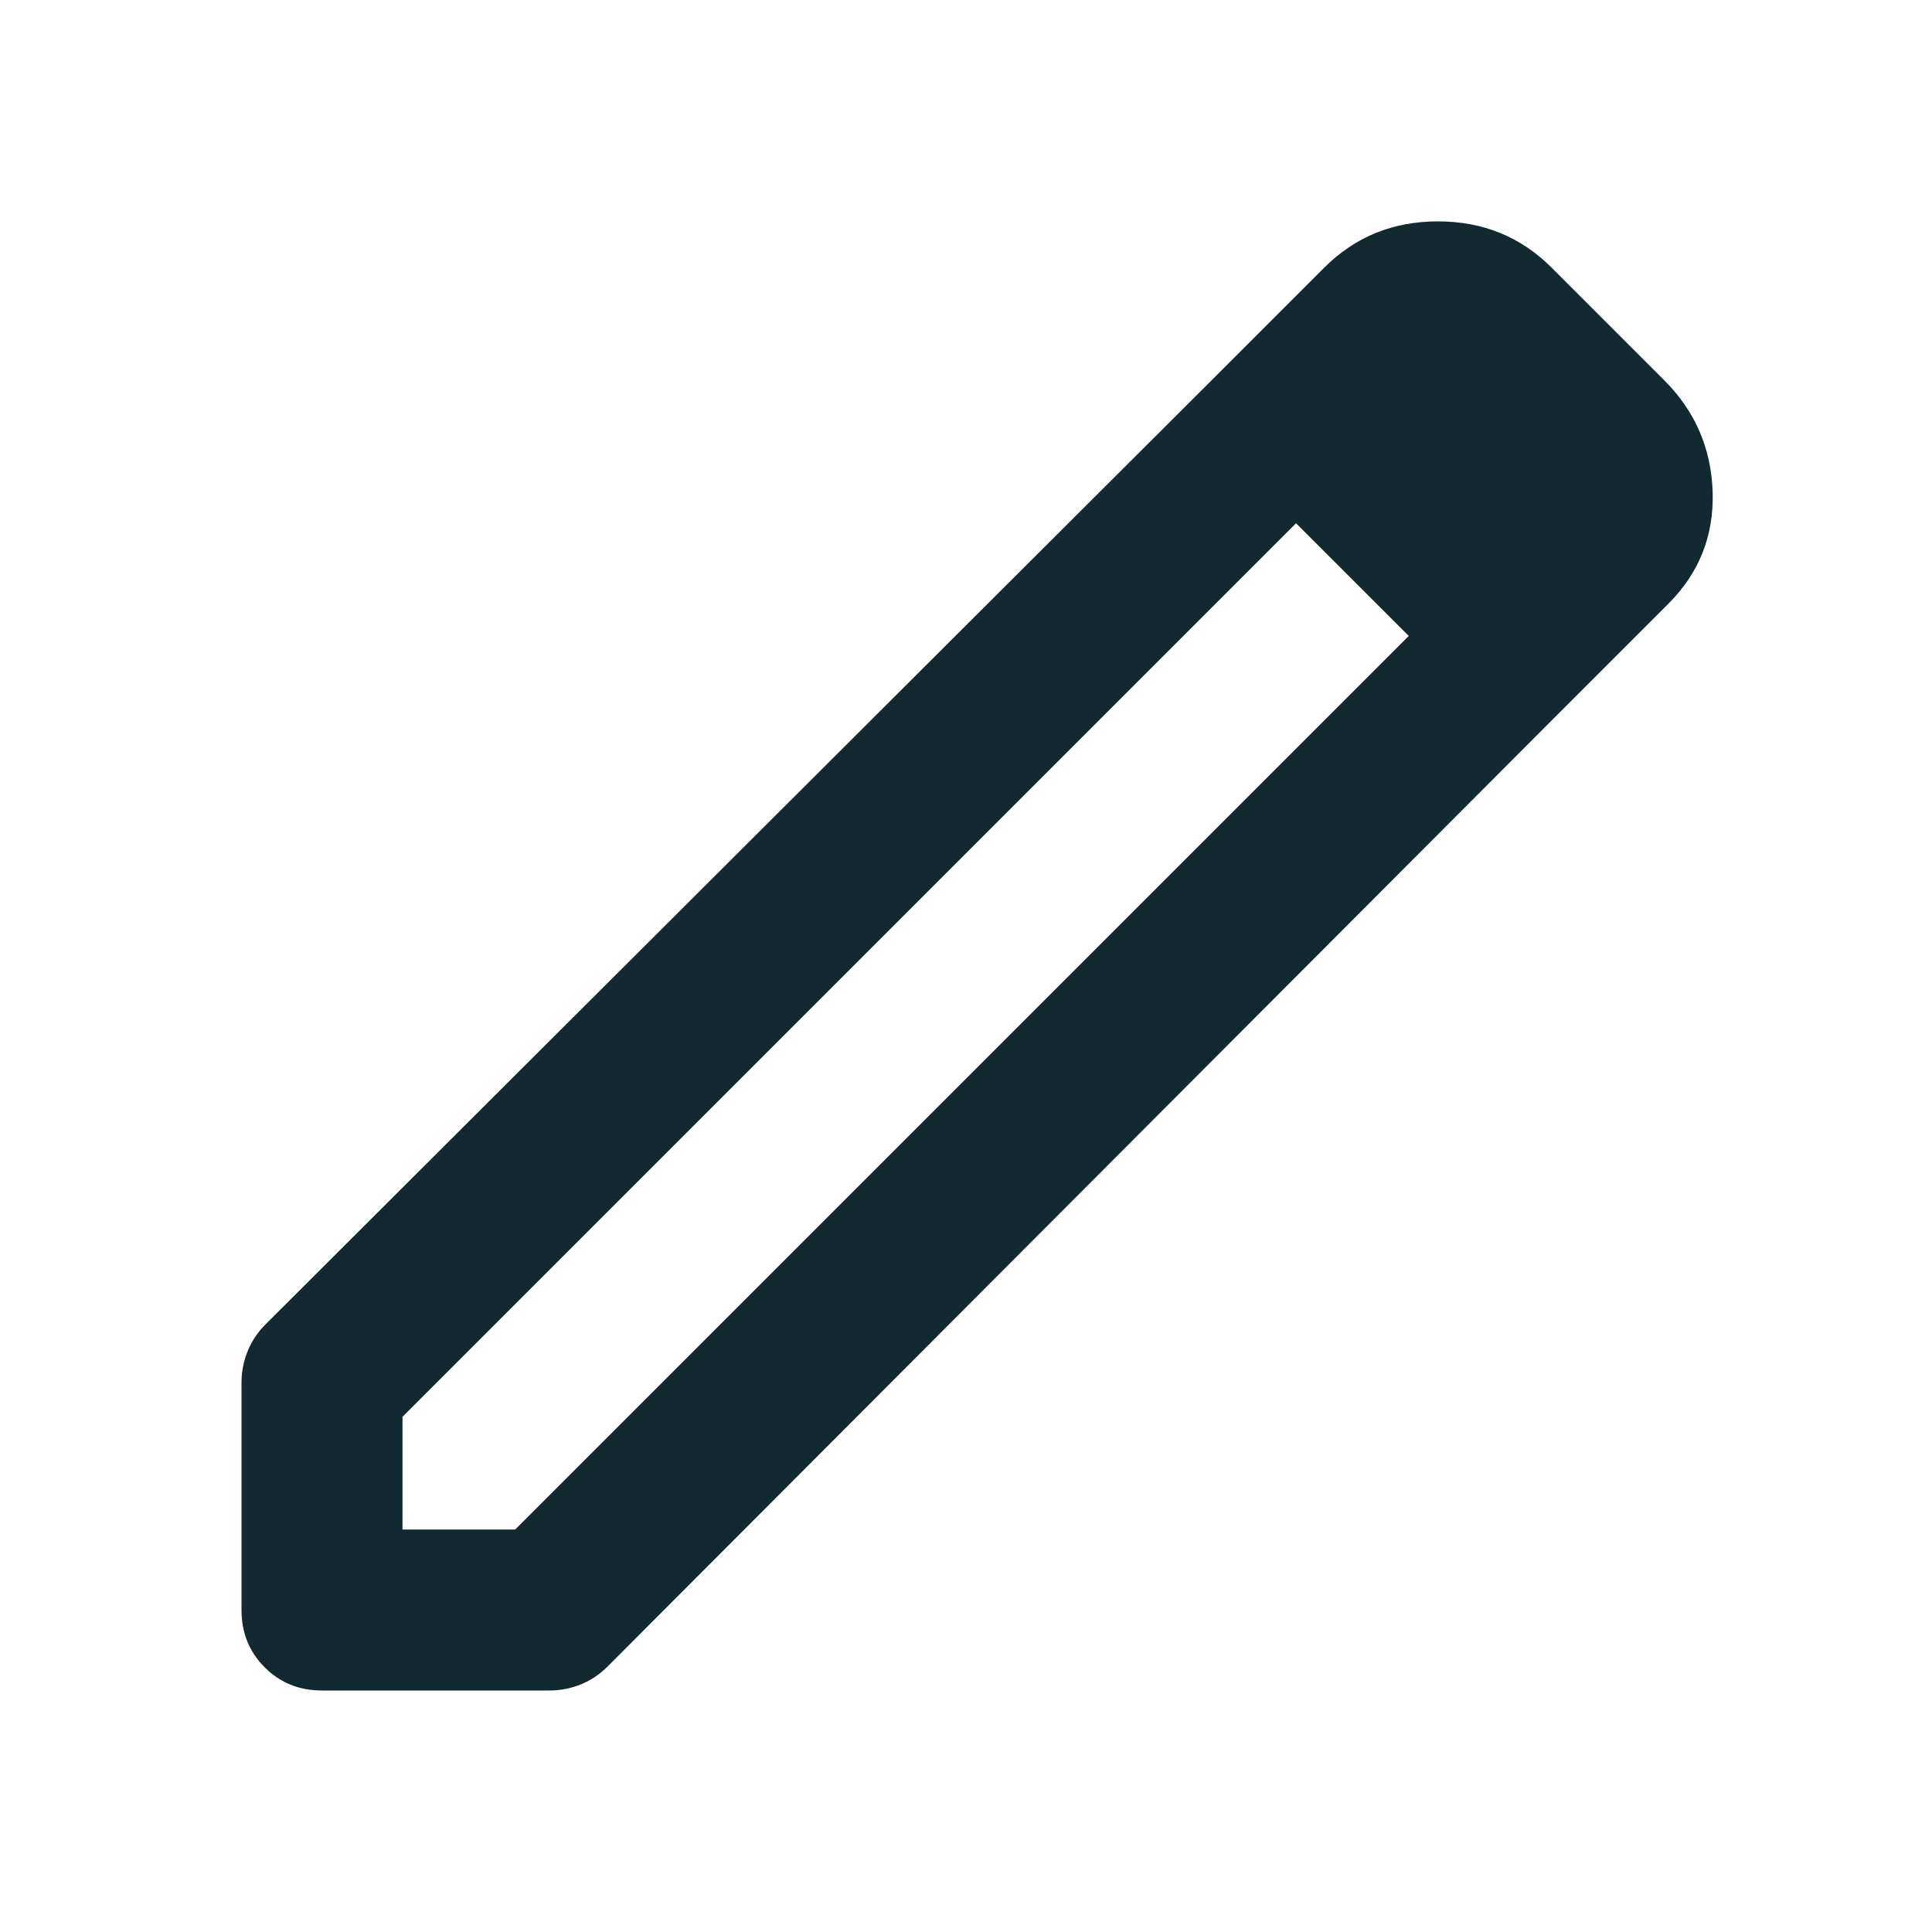
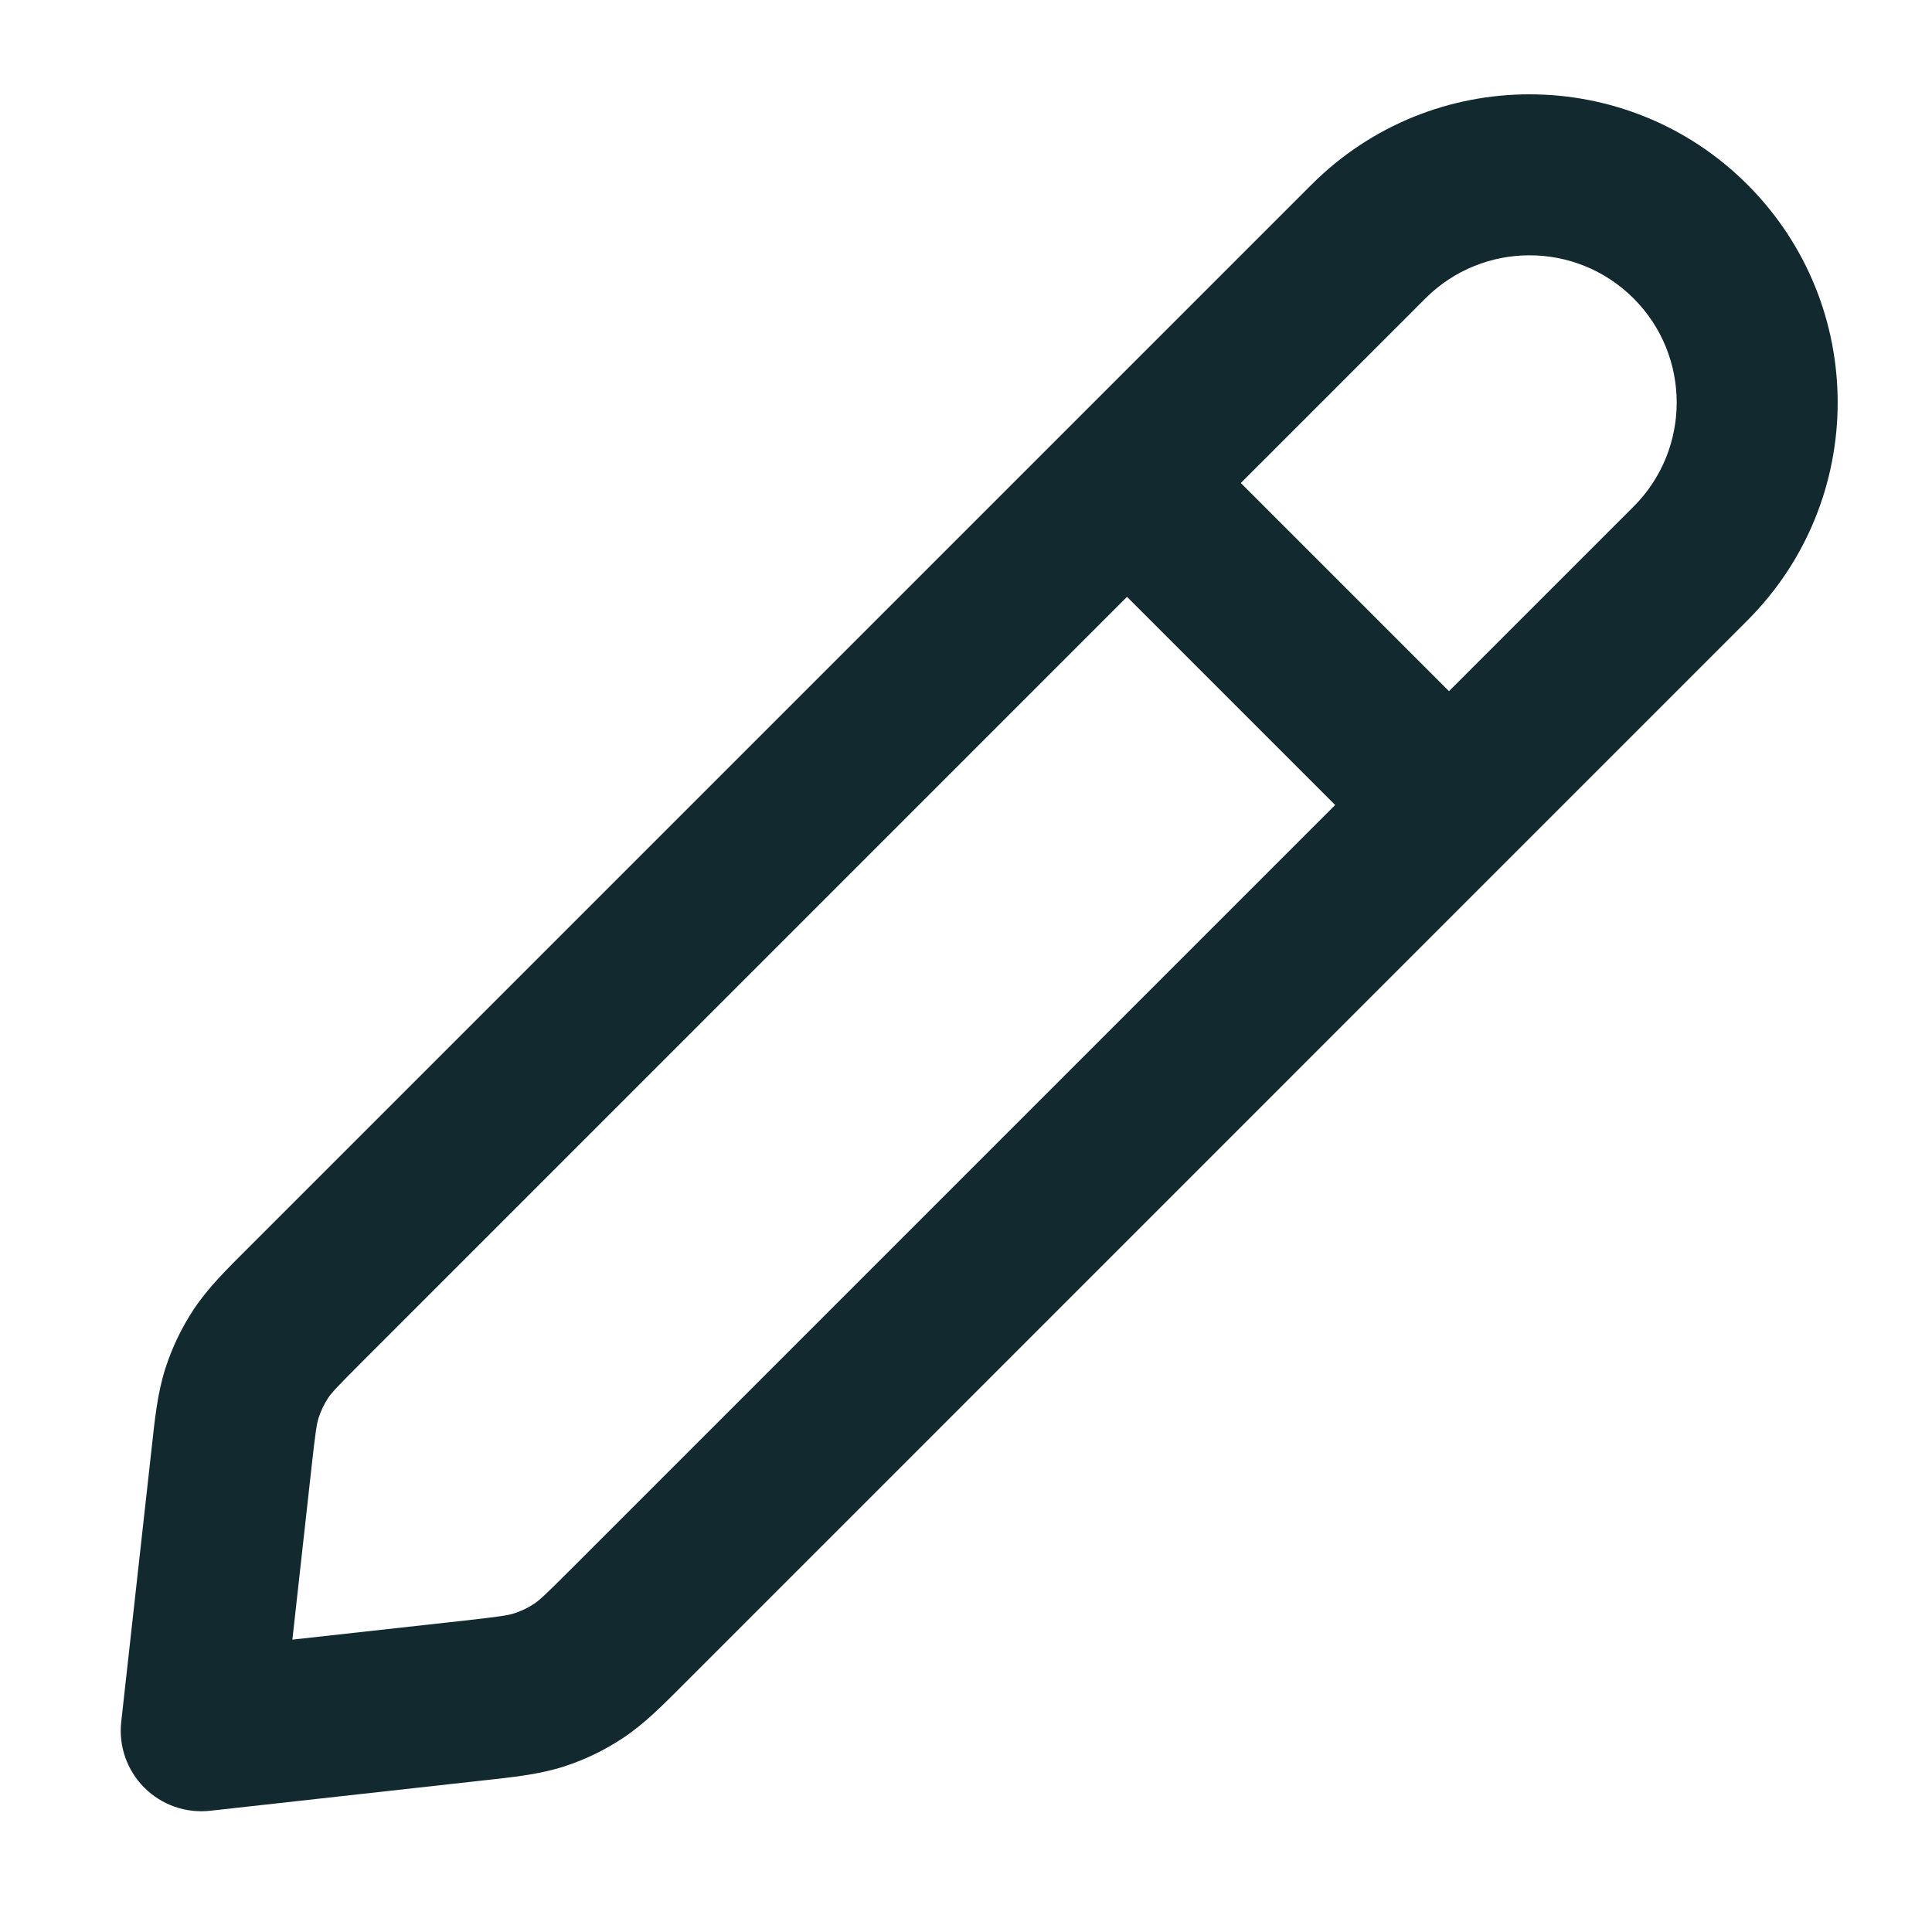
<svg xmlns="http://www.w3.org/2000/svg" width="24" height="24" viewBox="0 0 24 24" fill="none">
-   <path d="M5 19H6.4L17.5 7.9L16.1 6.5L5 17.6V19ZM19.3 8.925L15.05 4.725L16.45 3.325C16.833 2.942 17.304 2.75 17.863 2.75C18.421 2.75 18.892 2.942 19.275 3.325L20.675 4.725C21.058 5.108 21.258 5.571 21.275 6.112C21.292 6.654 21.108 7.117 20.725 7.5L19.3 8.925ZM4 21C3.717 21 3.479 20.904 3.288 20.712C3.096 20.521 3 20.283 3 20V17.175C3 17.042 3.025 16.913 3.075 16.788C3.125 16.663 3.2 16.55 3.3 16.45L15.05 4.725L19.3 8.925L7.55 20.7C7.45 20.8 7.338 20.875 7.213 20.925C7.088 20.975 6.958 21 6.825 21H4ZM16.8 7.2L16.1 6.5L17.5 7.9L16.8 7.2Z" fill="#132930" />
+   <path d="M16.293 2.293C17.788 0.798 20.212 0.798 21.707 2.293C23.202 3.788 23.202 6.212 21.707 7.707L8.501 20.914C8.235 21.18 8.007 21.414 7.733 21.594C7.508 21.743 7.263 21.861 7.006 21.944C6.694 22.045 6.369 22.076 5.995 22.118L2.61 22.494C2.308 22.527 2.008 22.422 1.793 22.207C1.578 21.992 1.472 21.691 1.506 21.389L1.882 18.006C1.923 17.632 1.955 17.306 2.056 16.994C2.139 16.737 2.257 16.492 2.406 16.266C2.587 15.993 2.821 15.764 3.087 15.499L16.293 2.293ZM4.501 16.914C4.179 17.236 4.118 17.303 4.075 17.368C4.026 17.443 3.987 17.524 3.959 17.61C3.935 17.684 3.92 17.773 3.87 18.226L3.632 20.368L5.774 20.131C6.227 20.08 6.315 20.065 6.39 20.041C6.475 20.013 6.558 19.974 6.633 19.924C6.698 19.881 6.765 19.821 7.087 19.499L16.586 10L14 7.414L4.501 16.914ZM20.293 3.707C19.579 2.993 18.421 2.993 17.707 3.707L15.414 6L18 8.586L20.293 6.293C21.007 5.579 21.007 4.421 20.293 3.707Z" fill="#132930" />
</svg>
